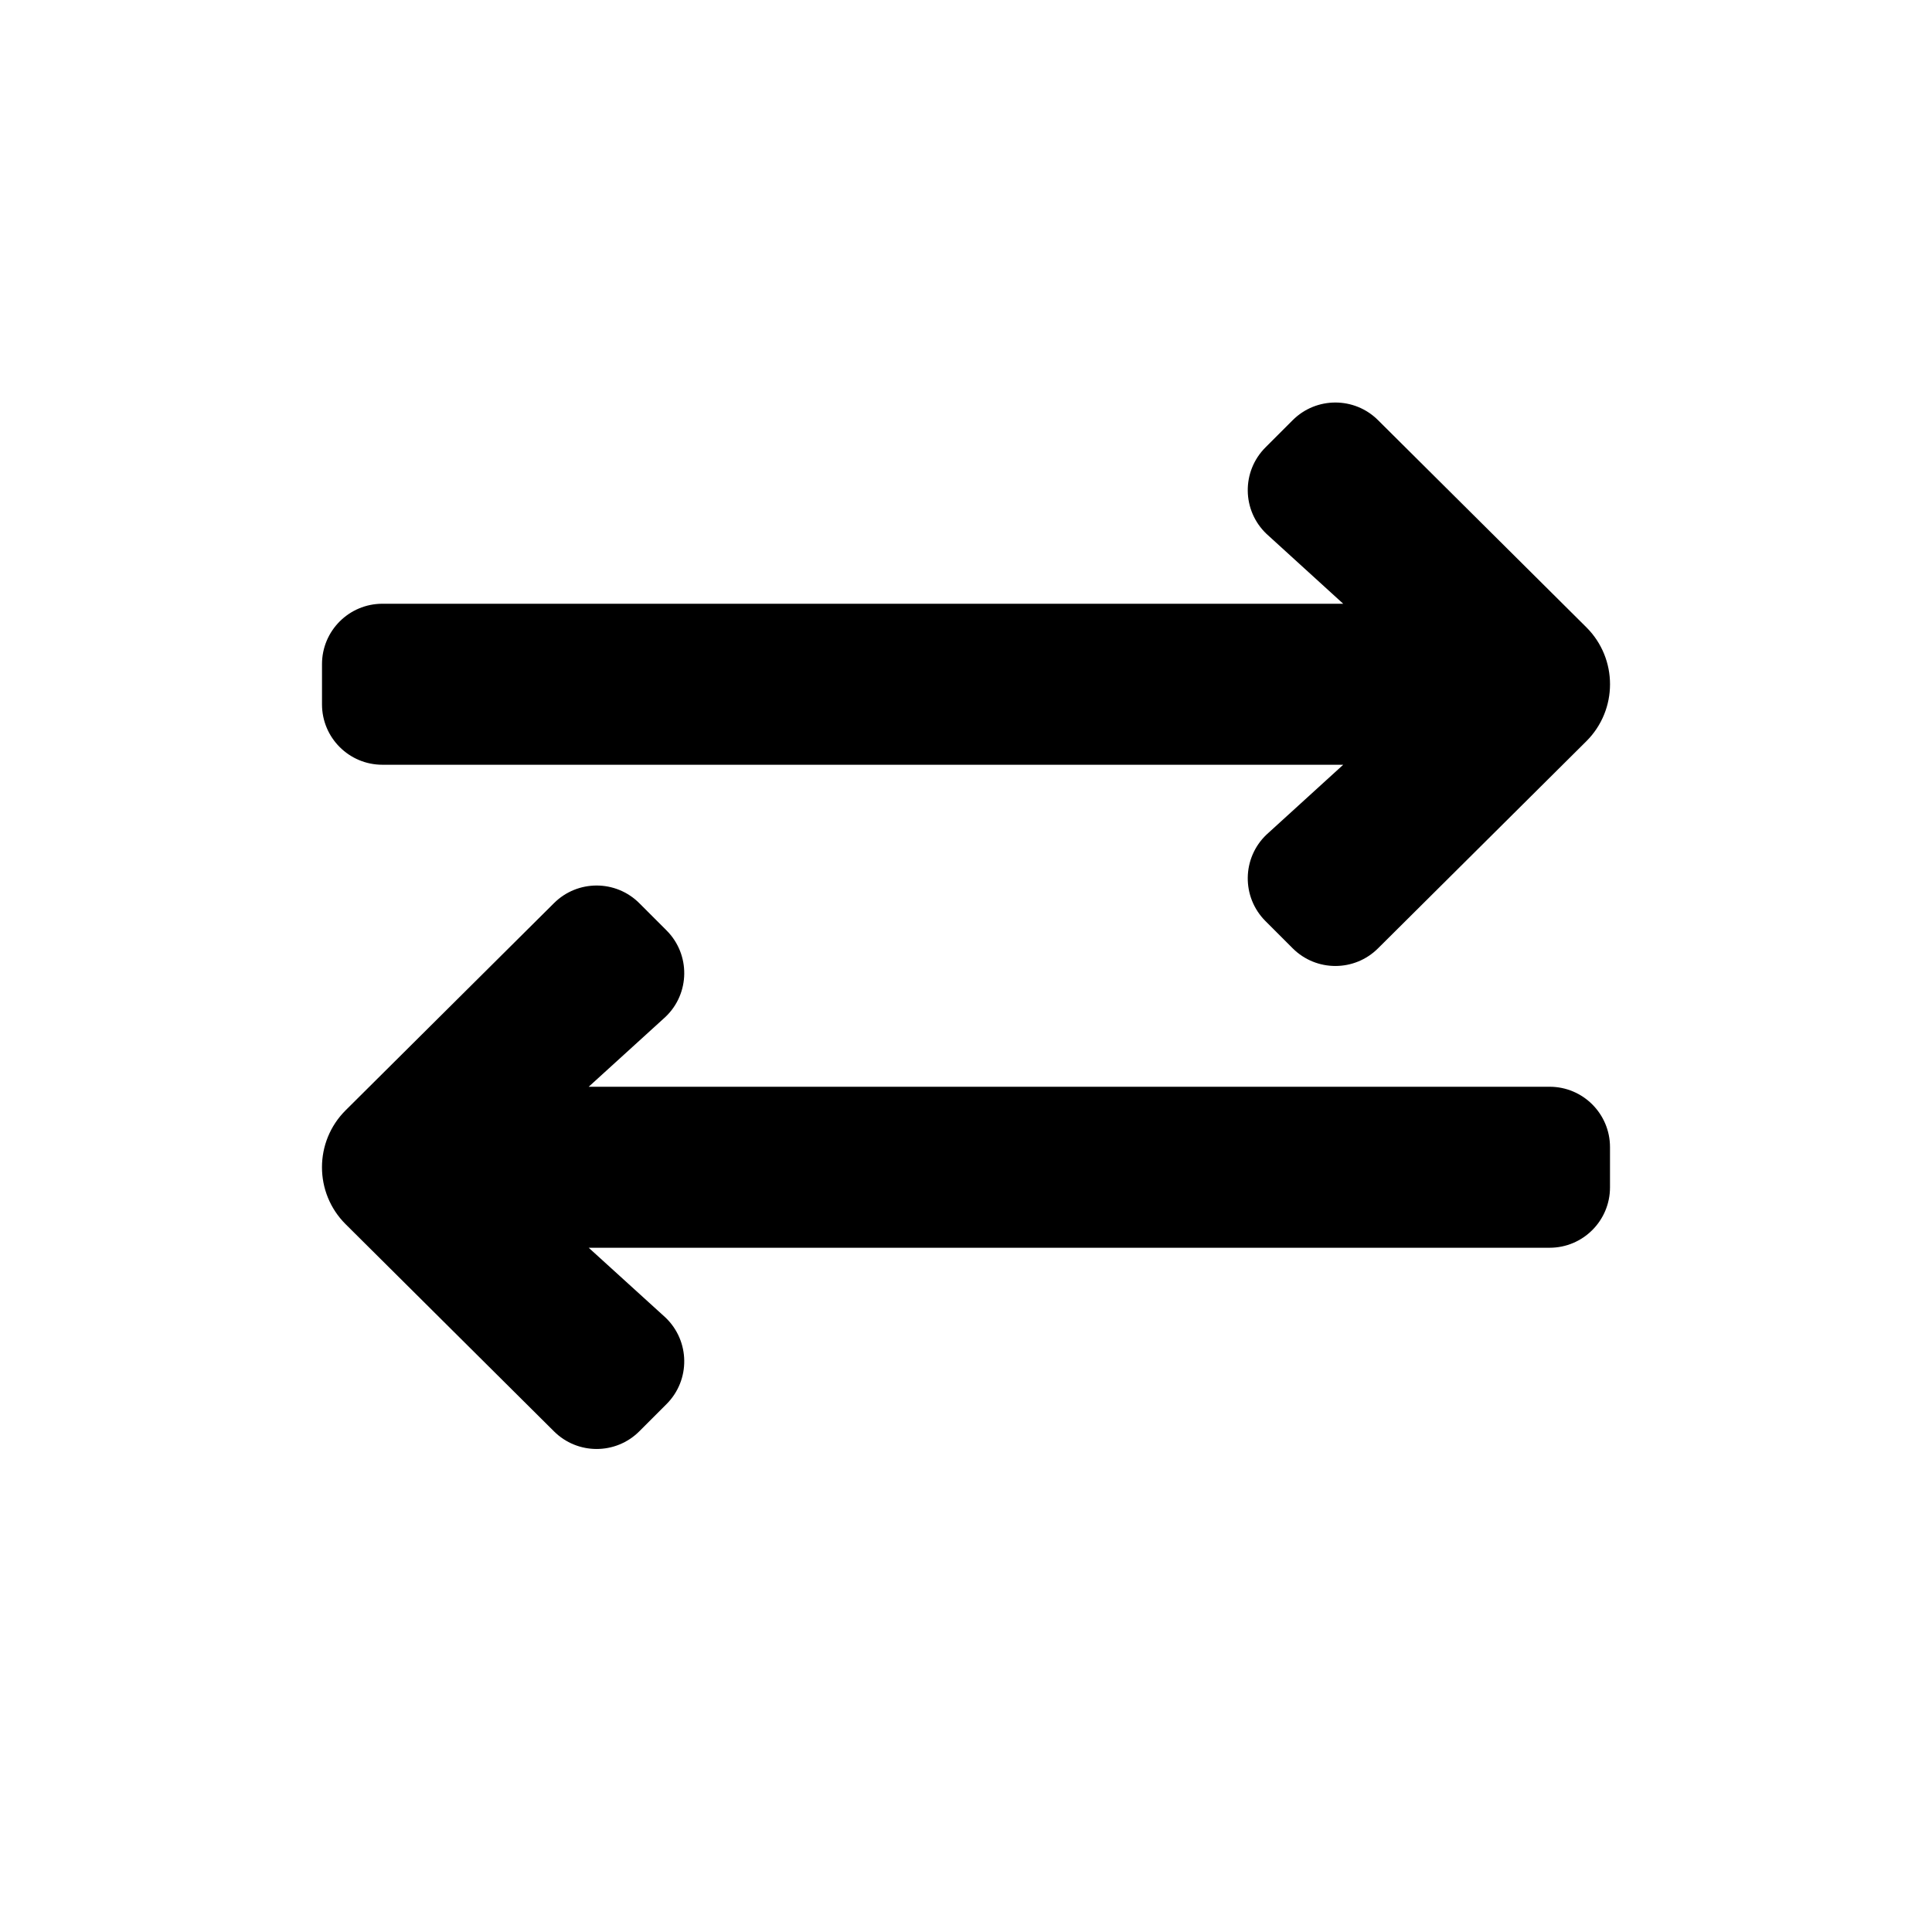
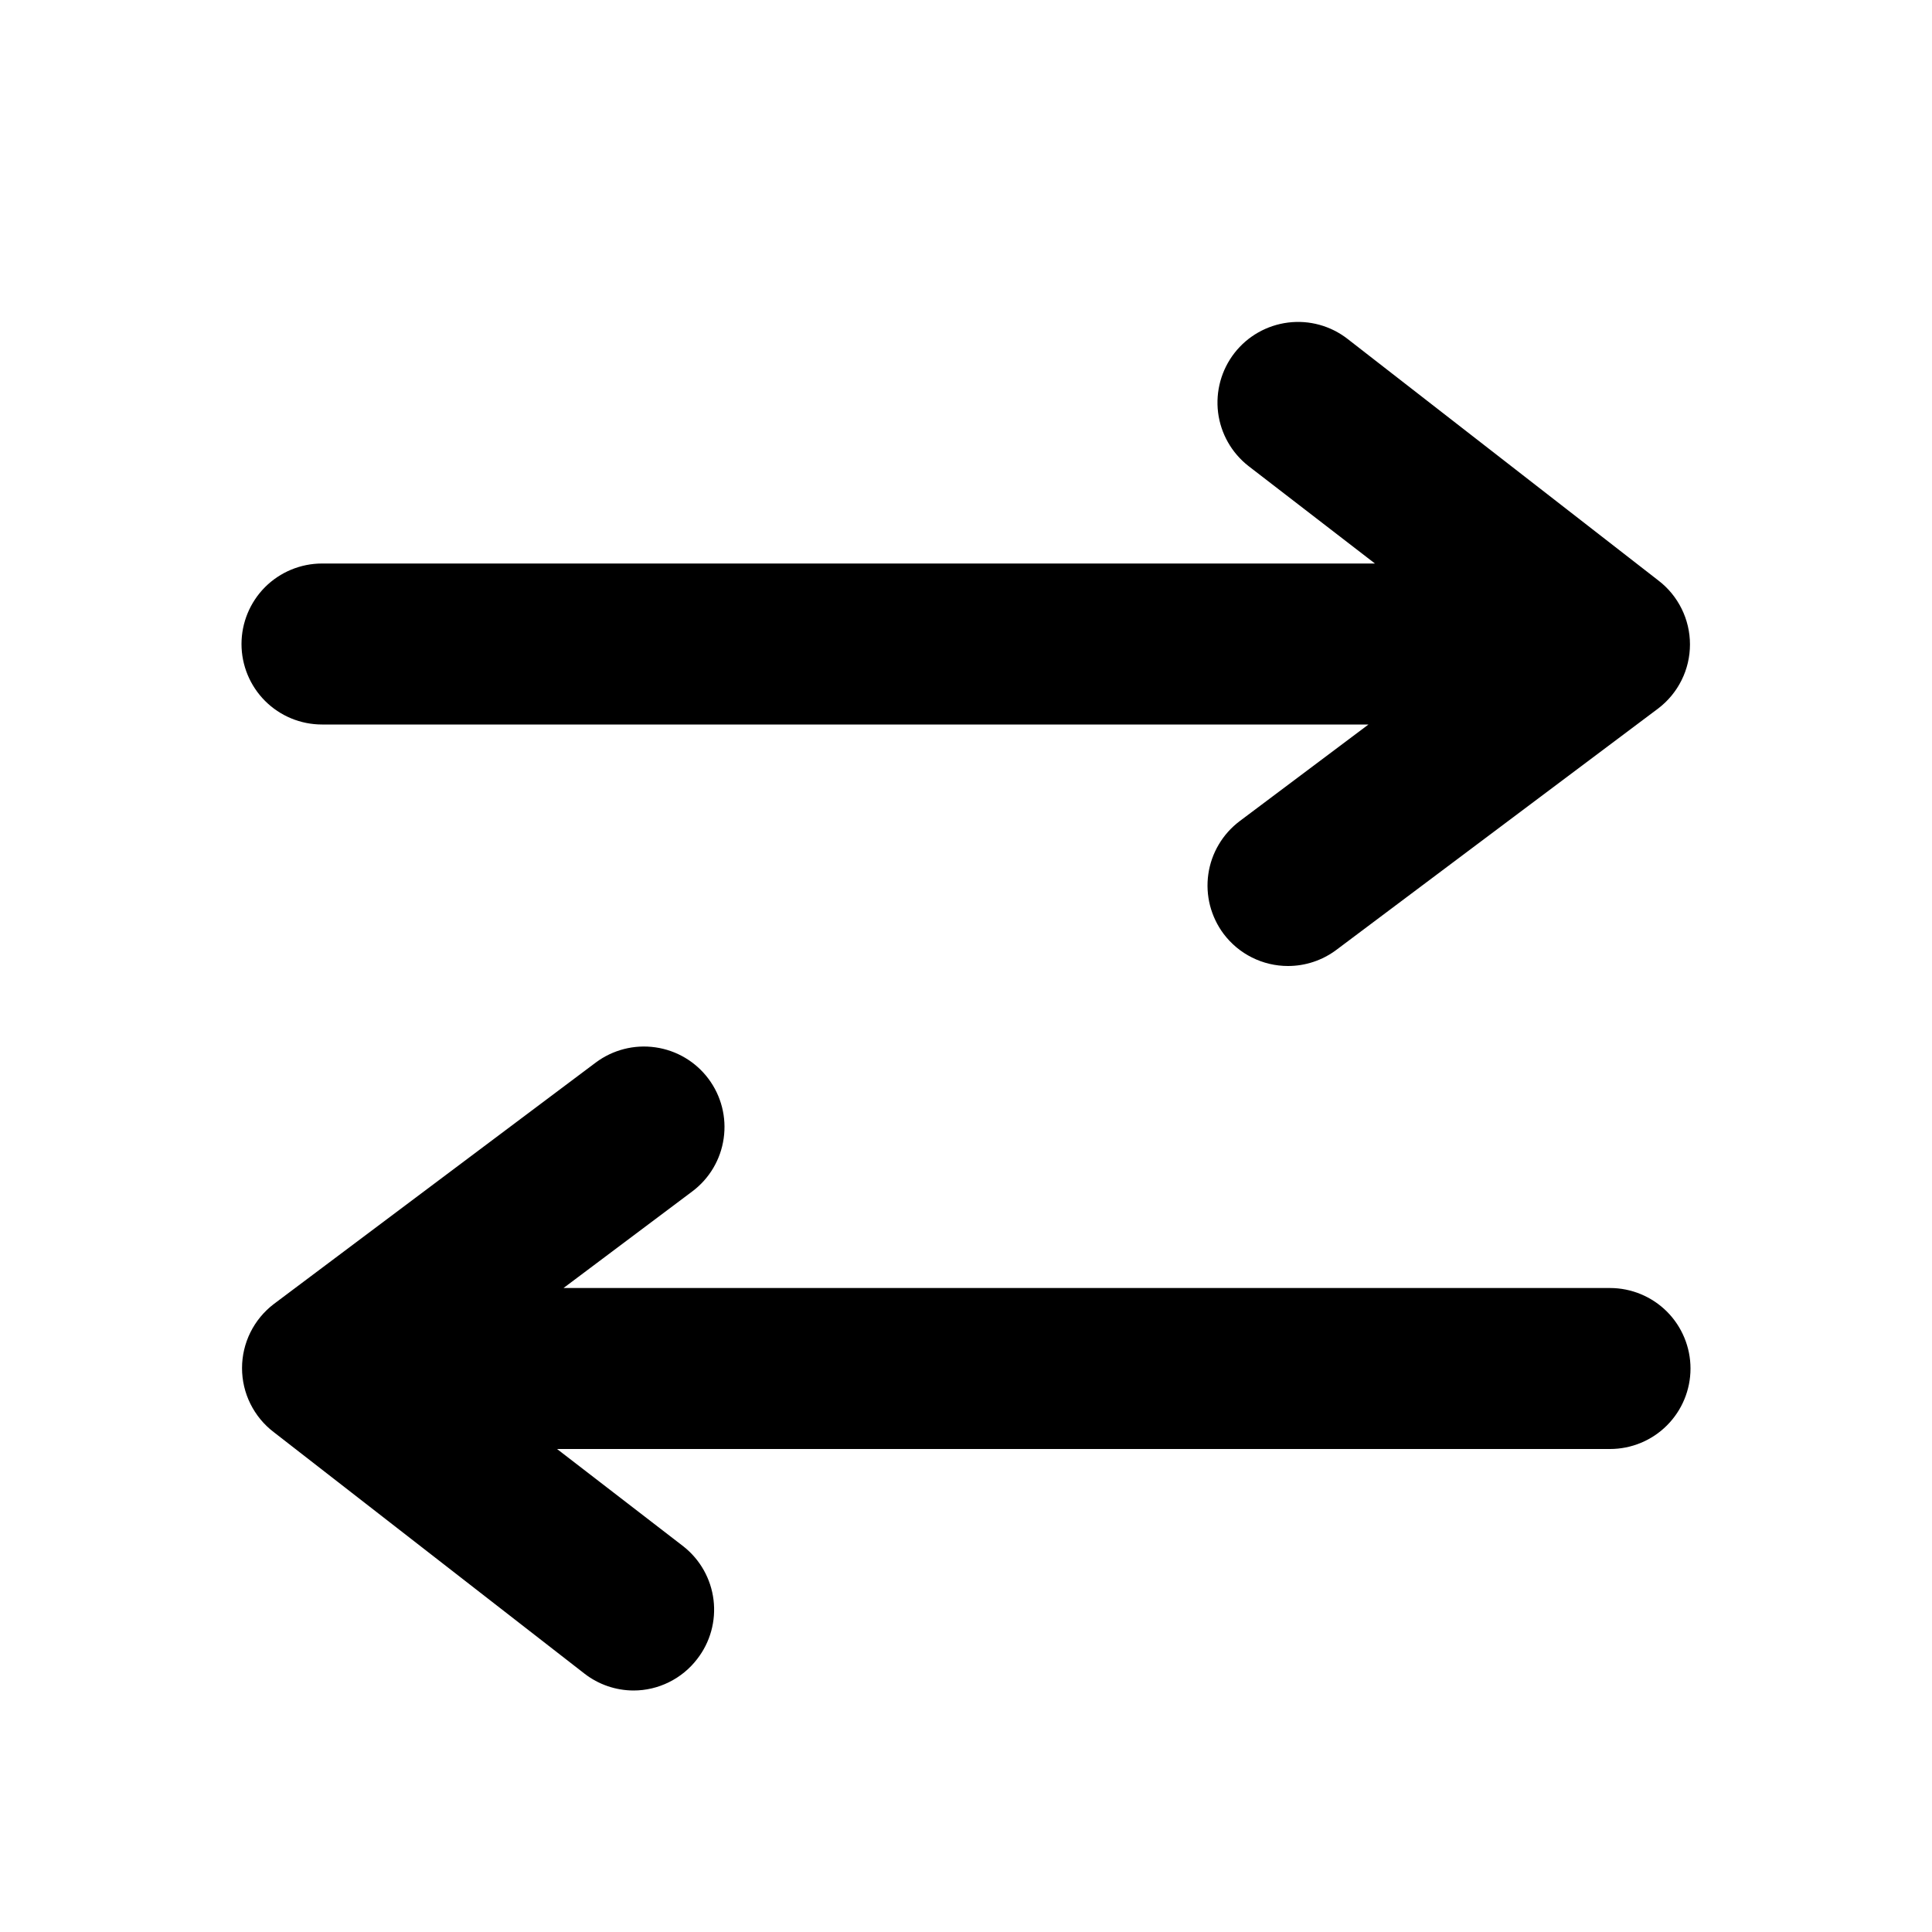
- <svg xmlns="http://www.w3.org/2000/svg" width="24" height="24" viewBox="0 0 24 24" fill="none">
-   <path fill-rule="evenodd" clip-rule="evenodd" d="M17.119 11.78L19.707 9.207C20.098 8.817 20.098 8.183 19.707 7.793L17.119 5.22C16.826 4.927 16.351 4.927 16.058 5.22L15.72 5.558C15.421 5.857 15.428 6.343 15.734 6.633L16.686 7.5H4.75C4.336 7.5 4 7.836 4 8.25V8.75C4 9.164 4.336 9.5 4.75 9.5H16.686L15.734 10.367C15.428 10.657 15.421 11.143 15.72 11.442L16.058 11.78C16.351 12.073 16.826 12.073 17.119 11.78ZM7.942 17.78L8.28 17.442C8.579 17.143 8.572 16.657 8.266 16.366L7.313 15.5H19.25C19.664 15.5 20 15.164 20 14.75V14.25C20 13.836 19.664 13.5 19.25 13.5H7.313L8.266 12.633C8.572 12.343 8.579 11.857 8.28 11.558L7.942 11.22C7.649 10.927 7.174 10.927 6.881 11.22L4.293 13.793C3.902 14.183 3.902 14.817 4.293 15.207L6.881 17.78C7.174 18.073 7.649 18.073 7.942 17.78Z" fill="currentcolor" />
+ <svg xmlns="http://www.w3.org/2000/svg" width="40" height="40" viewBox="0 0 40 40" fill="none">
+   <path d="M6.667 15H28.333L25.667 17C25.492 17.132 25.344 17.296 25.233 17.485C25.121 17.673 25.048 17.881 25.017 18.098C24.986 18.315 24.998 18.535 25.052 18.747C25.107 18.959 25.202 19.159 25.333 19.334C25.489 19.541 25.69 19.709 25.921 19.824C26.153 19.94 26.408 20 26.667 20C27.027 20 27.378 19.883 27.667 19.667L34.333 14.667C34.537 14.511 34.702 14.311 34.816 14.081C34.93 13.851 34.989 13.598 34.989 13.342C34.989 13.086 34.93 12.833 34.816 12.603C34.702 12.373 34.537 12.172 34.333 12.017L27.9 7.017C27.551 6.745 27.108 6.623 26.669 6.678C26.23 6.733 25.83 6.959 25.558 7.309C25.287 7.658 25.165 8.101 25.219 8.54C25.274 8.979 25.501 9.378 25.85 9.65L28.467 11.667H6.667C6.225 11.667 5.801 11.843 5.488 12.155C5.176 12.468 5 12.892 5 13.334C5 13.776 5.176 14.2 5.488 14.512C5.801 14.825 6.225 15 6.667 15ZM33.333 26.667H11.667L14.333 24.667C14.687 24.402 14.921 24.007 14.983 23.569C15.046 23.132 14.932 22.687 14.667 22.334C14.402 21.98 14.007 21.746 13.569 21.684C13.132 21.621 12.687 21.735 12.333 22L5.667 27C5.463 27.156 5.298 27.356 5.184 27.586C5.07 27.816 5.011 28.069 5.011 28.325C5.011 28.582 5.07 28.835 5.184 29.064C5.298 29.294 5.463 29.495 5.667 29.65L12.1 34.65C12.391 34.876 12.748 34.999 13.117 35C13.371 35 13.622 34.941 13.85 34.828C14.079 34.715 14.278 34.552 14.433 34.35C14.704 34.003 14.826 33.562 14.773 33.125C14.72 32.688 14.496 32.29 14.15 32.017L11.533 30H33.333C33.775 30 34.199 29.825 34.512 29.512C34.824 29.2 35 28.776 35 28.334C35 27.892 34.824 27.468 34.512 27.155C34.199 26.843 33.775 26.667 33.333 26.667Z" fill="currentColor" />
</svg>
